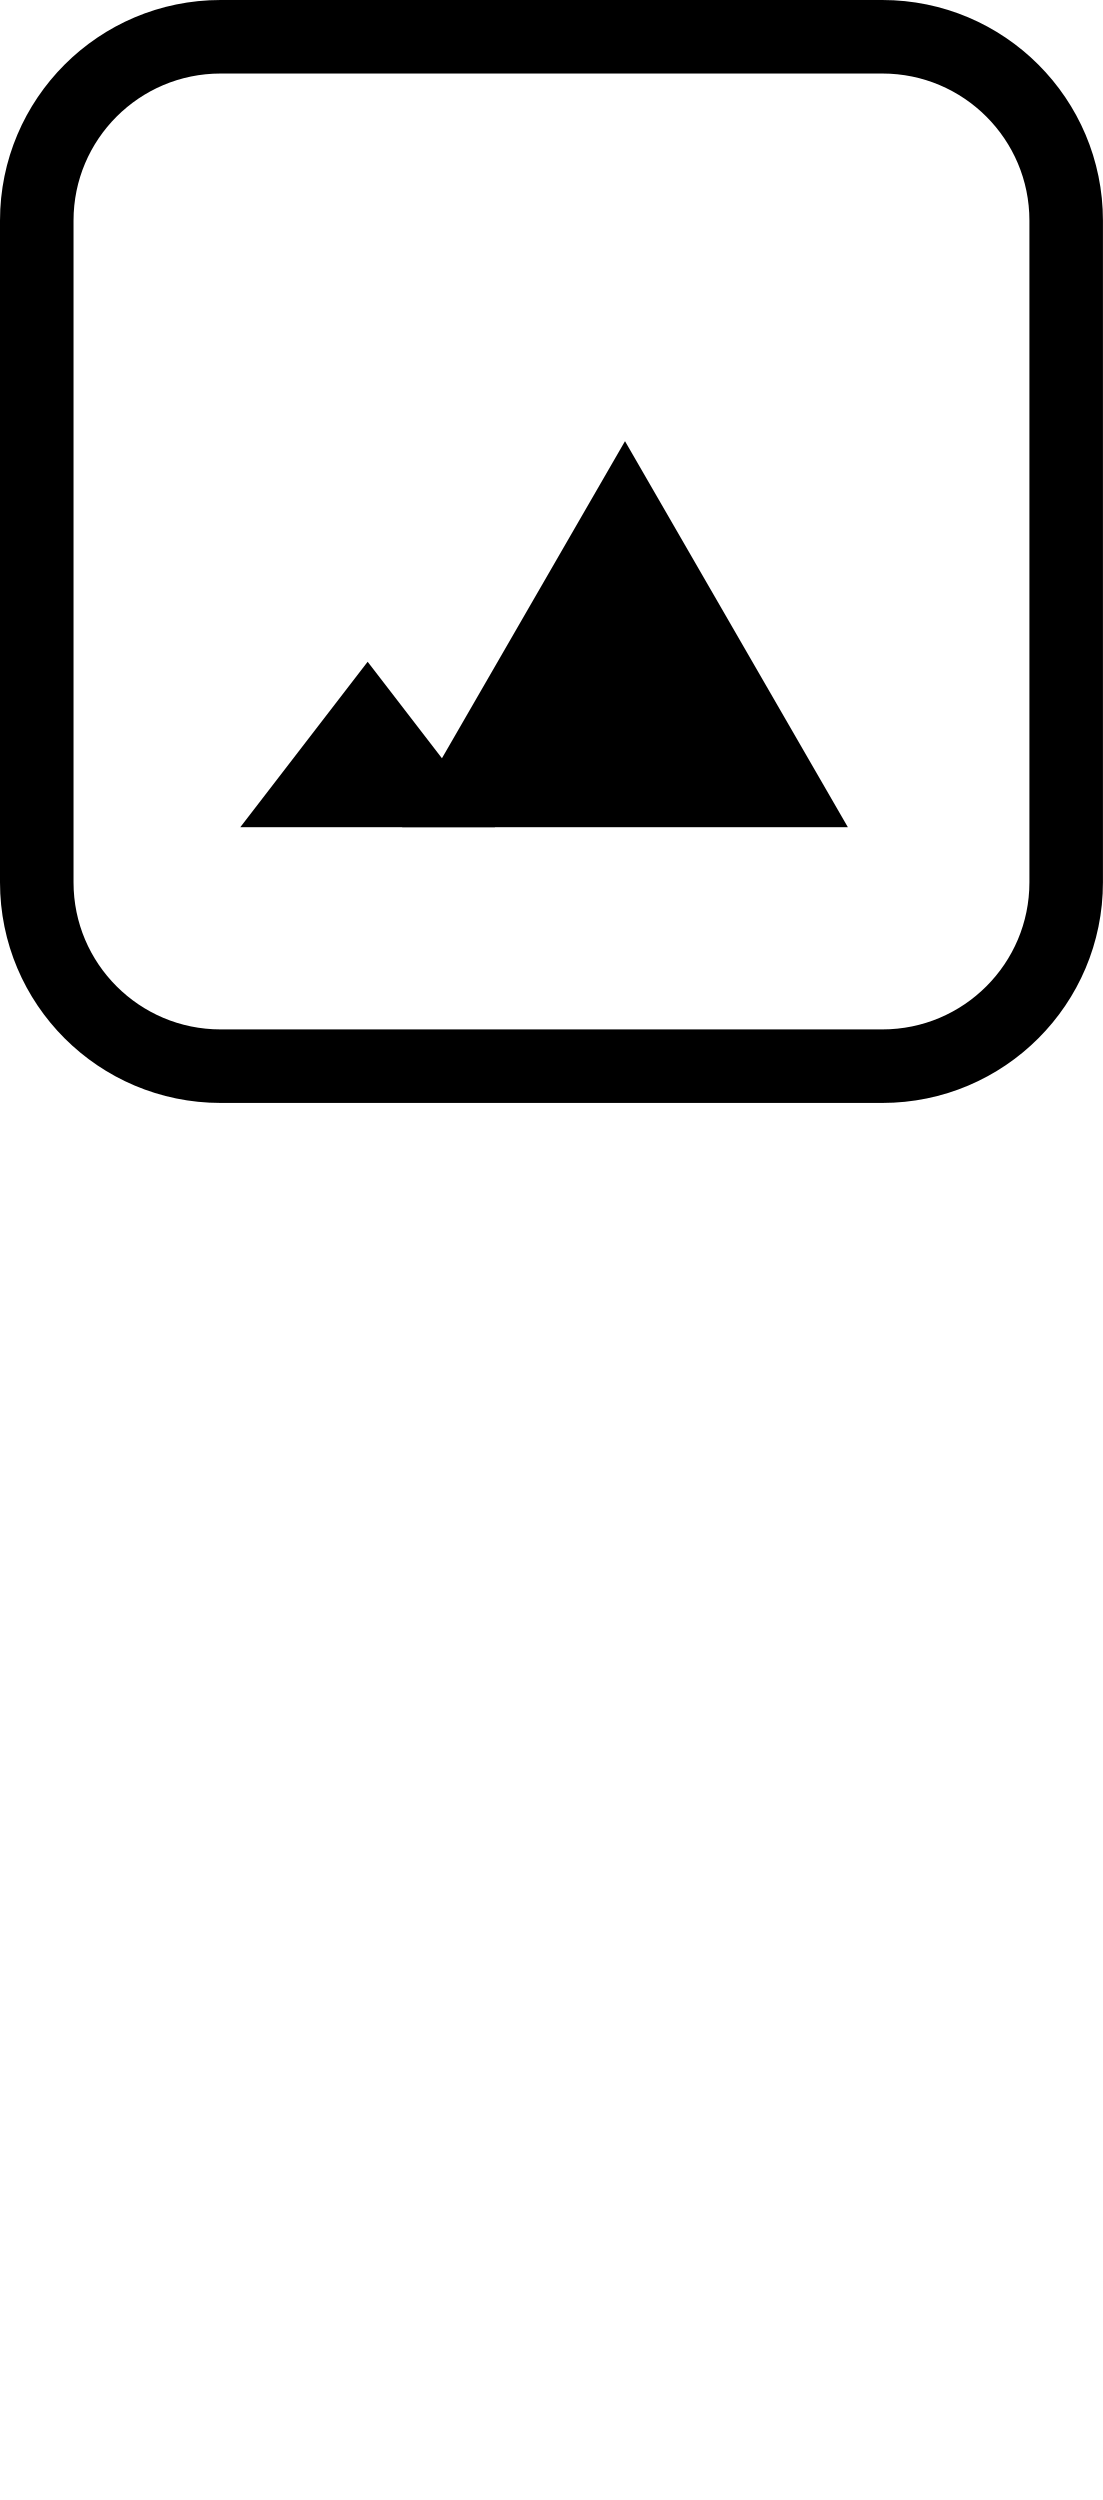
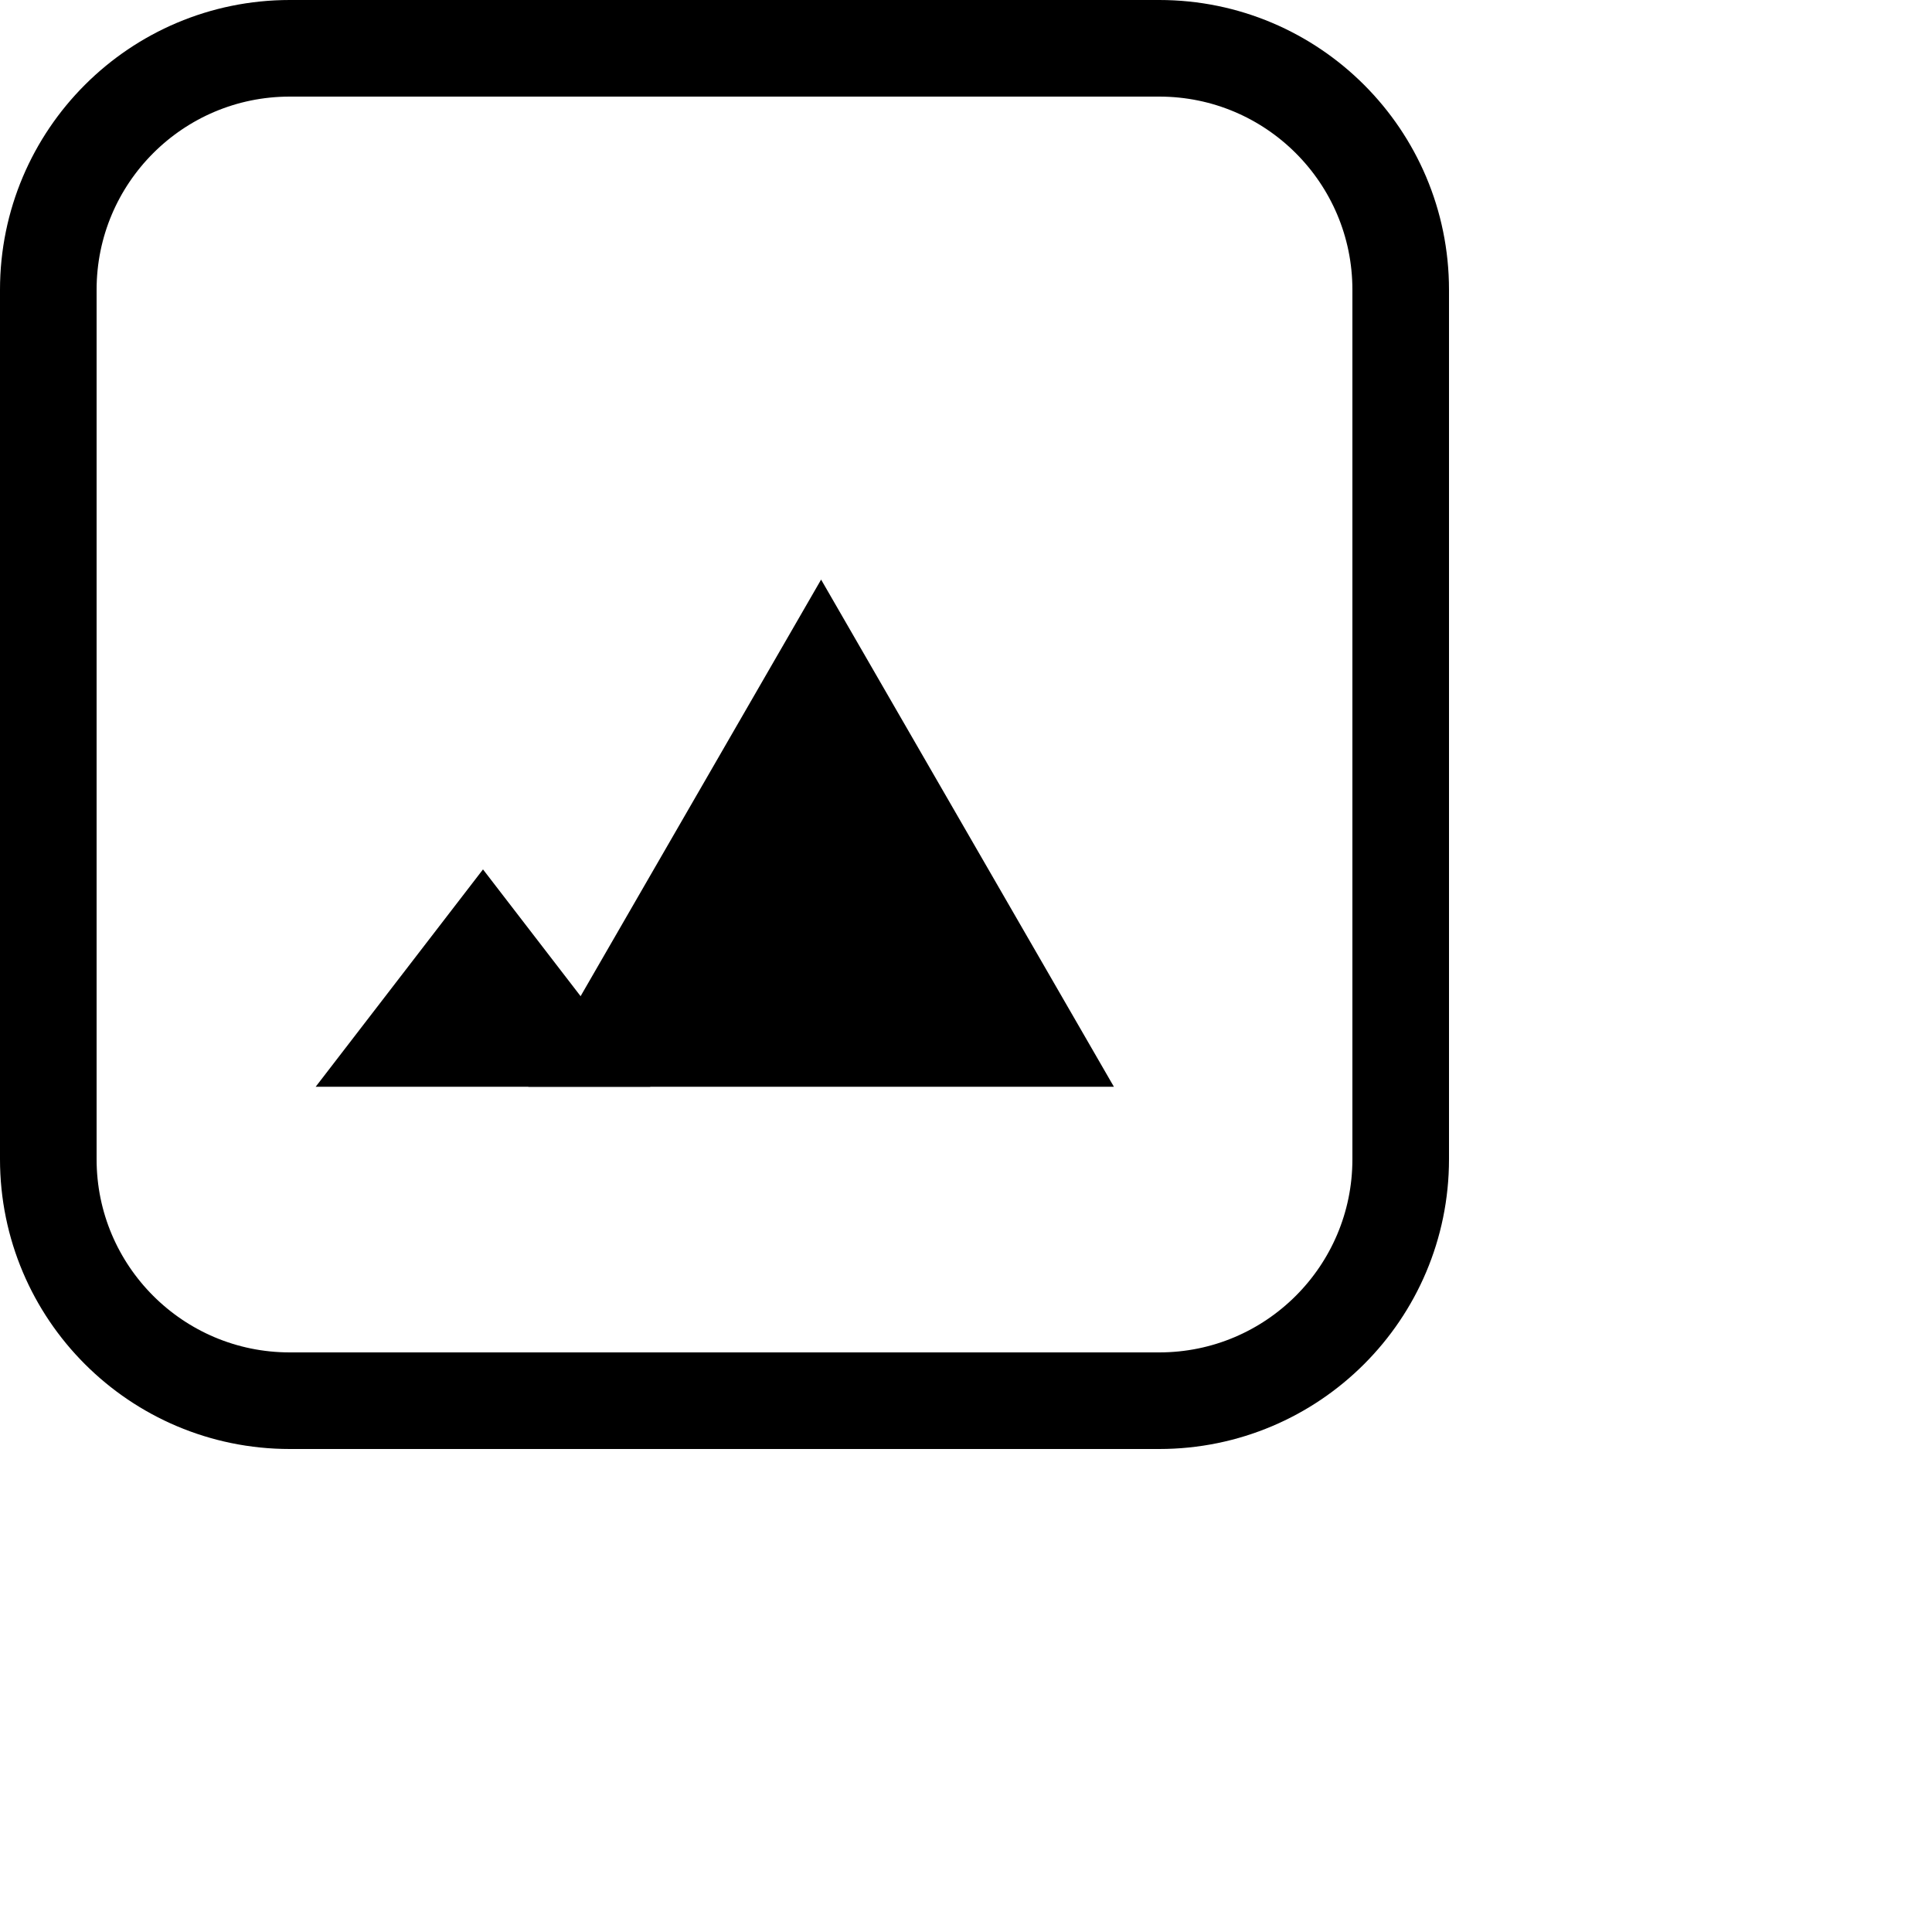
- <svg xmlns="http://www.w3.org/2000/svg" width="15" height="34" viewBox="0 0 15 34" fill="none">
+ <svg xmlns="http://www.w3.org/2000/svg" width="20" height="20" viewBox="0 0 20 20" fill="none">
  <rect x="0.5" y="0.5" width="14" height="14" rx="2.5" stroke="black" />
  <path d="M8.5 6L11.531 11.25H5.469L8.5 6Z" fill="black" />
  <path d="M5 9L6.732 11.25H3.268L5 9Z" fill="black" />
</svg>
